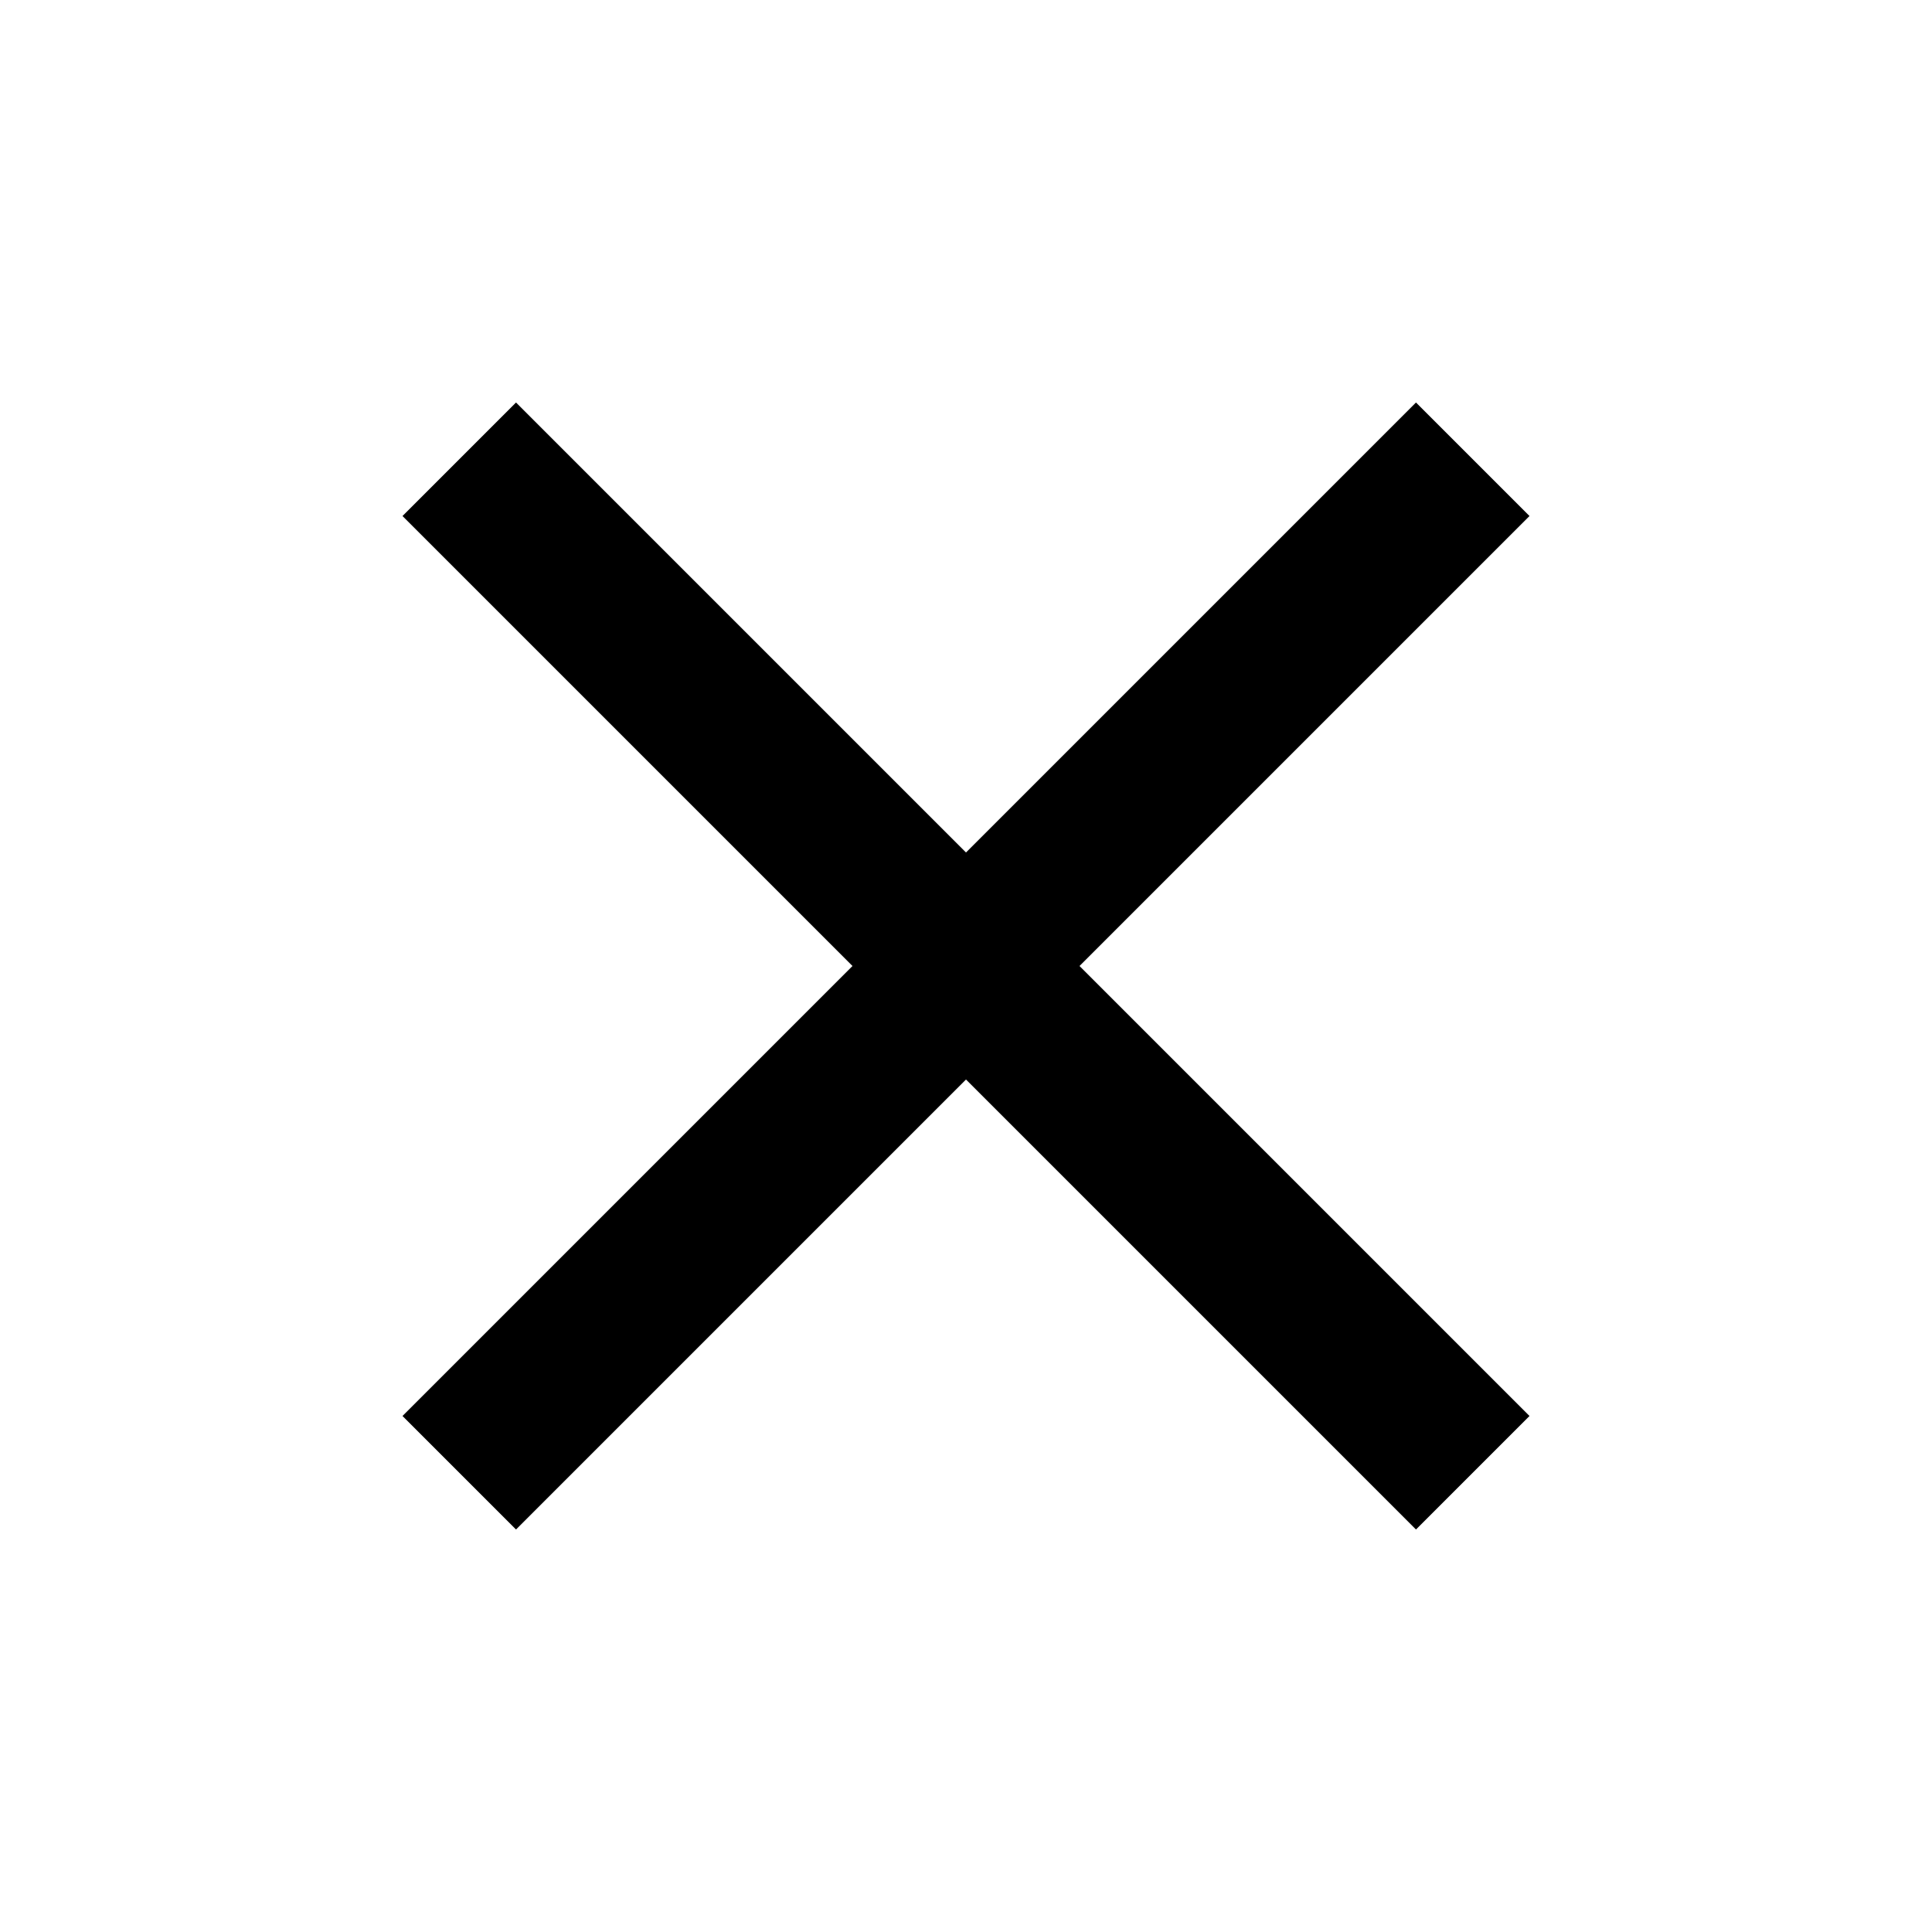
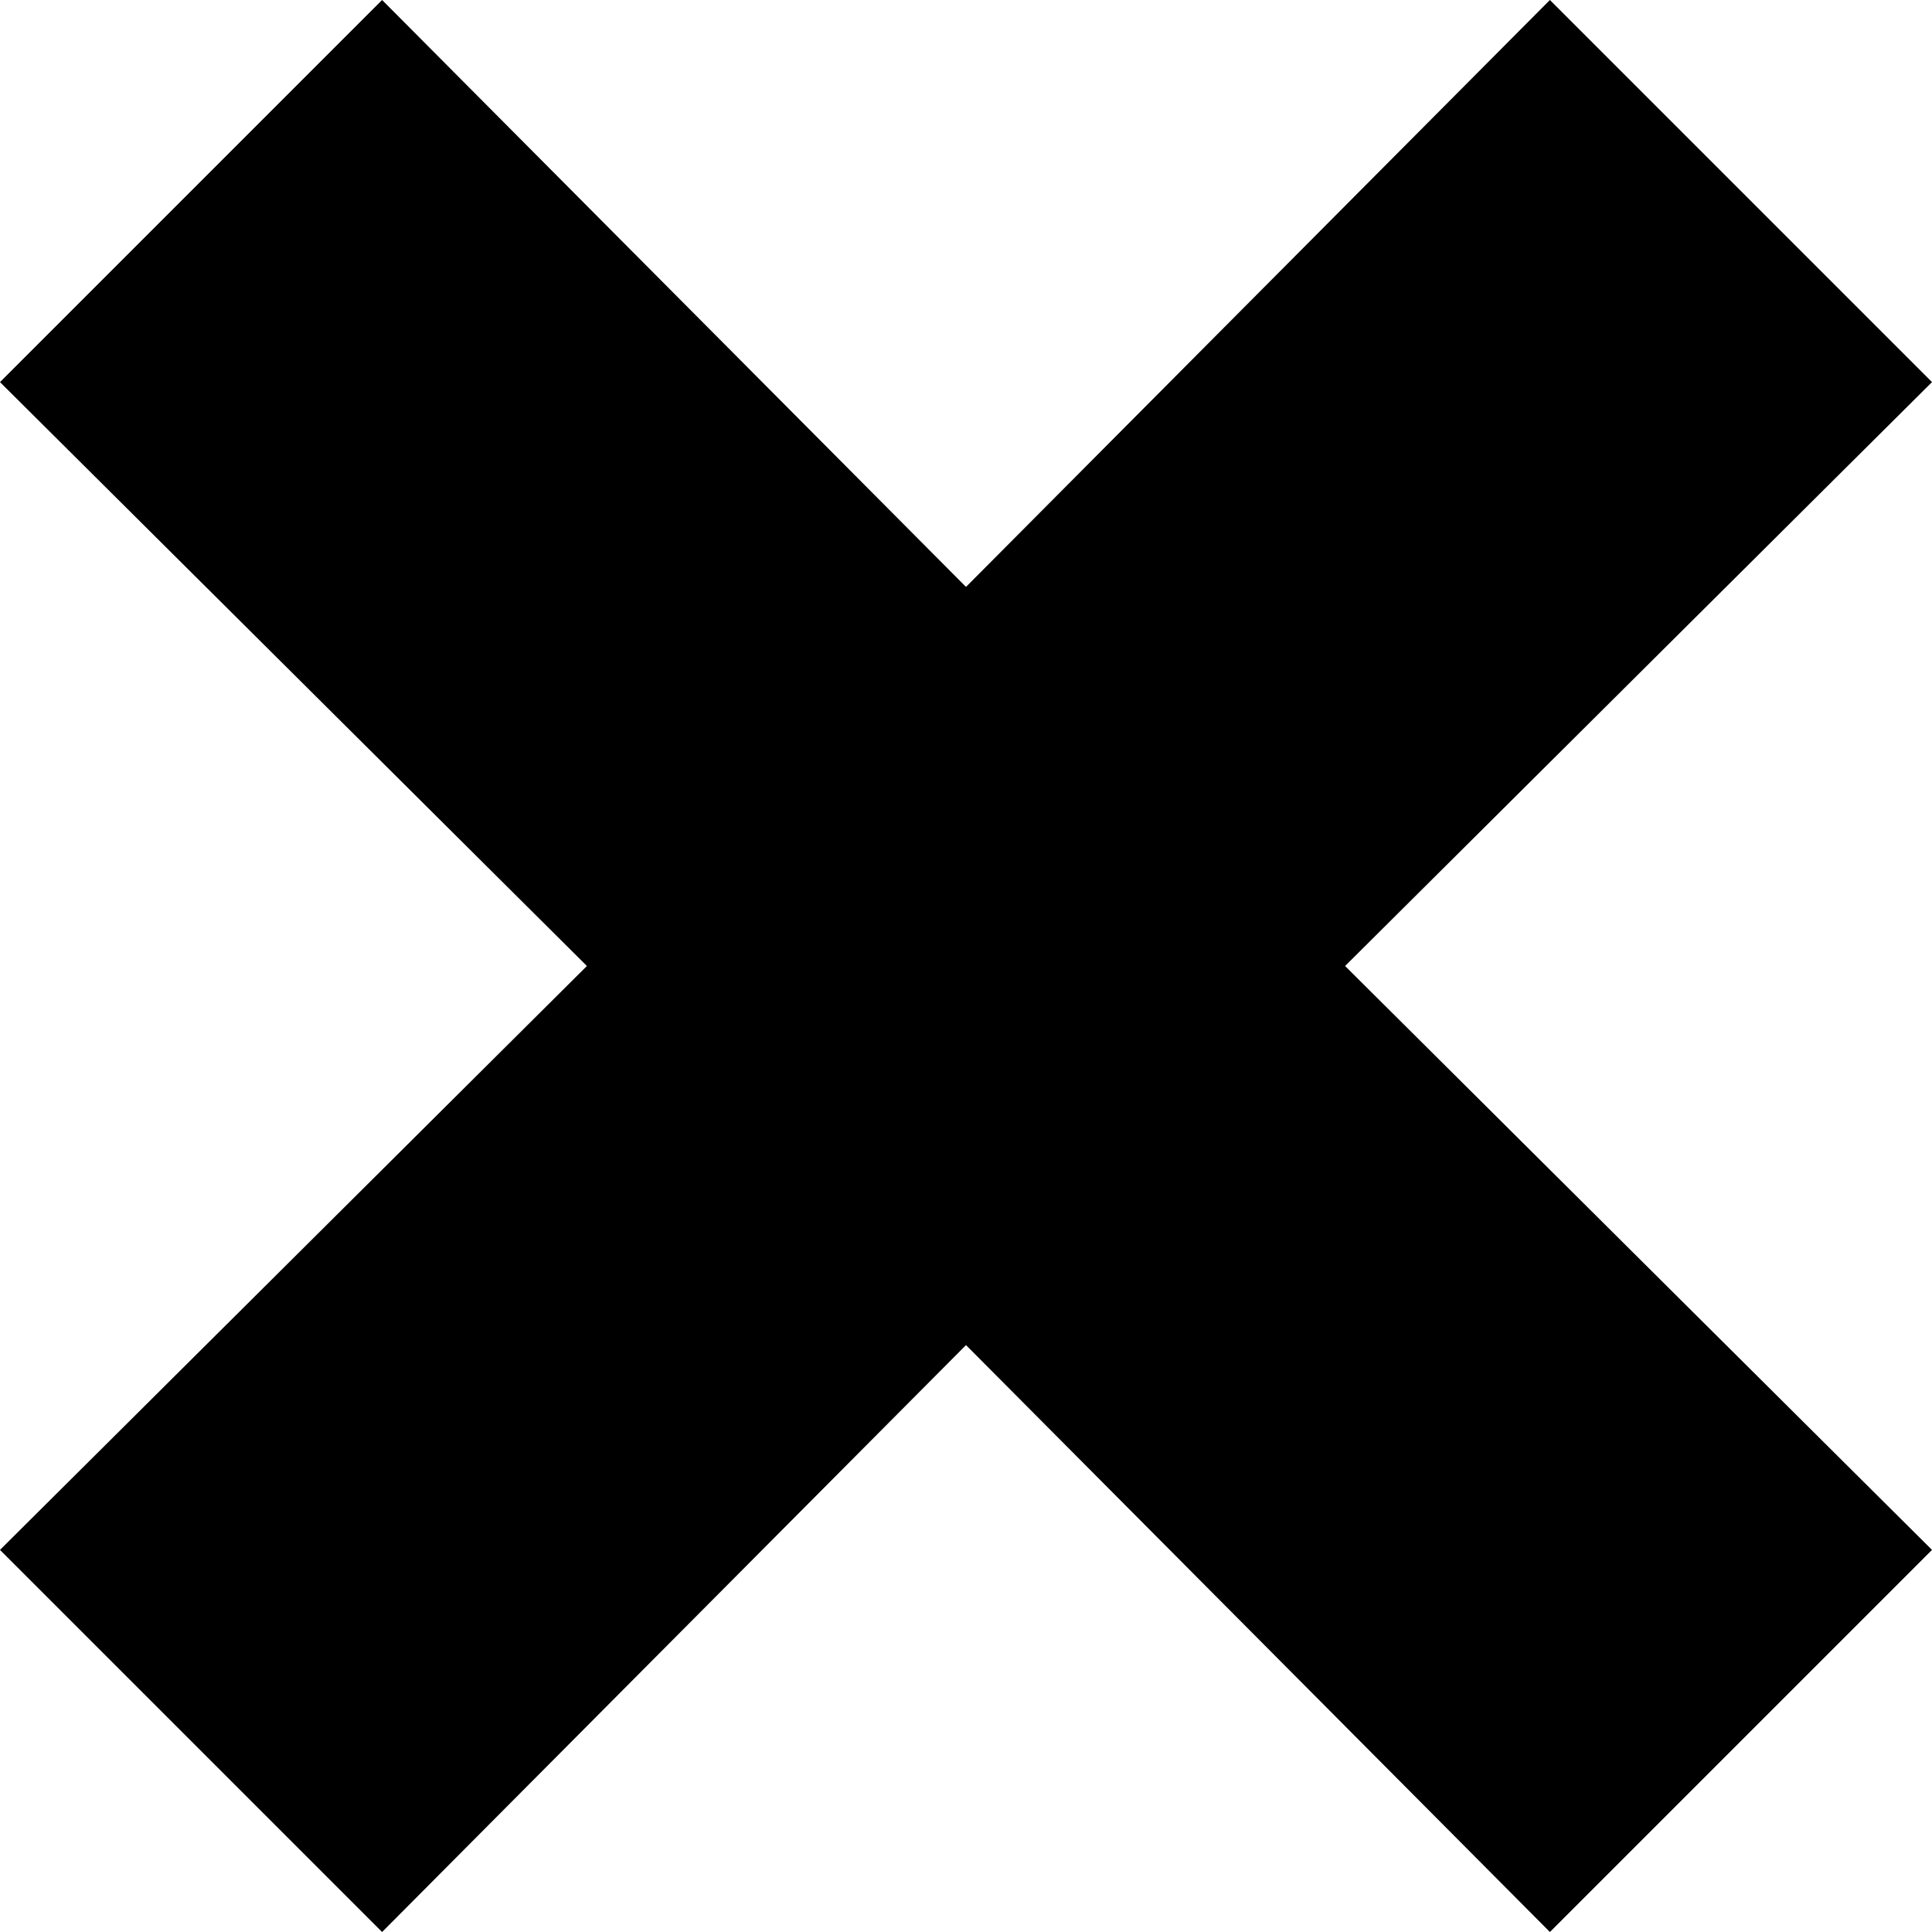
- <svg xmlns="http://www.w3.org/2000/svg" width="24" height="24" viewBox="0 0 24 24">
-   <path d="M19 6.41L17.59 5 12 10.59 6.41 5 5 6.41 10.59 12 5 17.59 6.41 19 12 13.41 17.59 19 19 17.59 13.41 12z" />
+ <svg xmlns="http://www.w3.org/2000/svg" version="1.1" id="层_1" x="0px" y="0px" width="6.416px" height="6.416px" viewBox="0 0 6.416 6.416" enable-background="new 0 0 6.416 6.416" xml:space="preserve">
+   <polygon fill-rule="evenodd" clip-rule="evenodd" fill="none" stroke="#000000" stroke-linecap="square" stroke-miterlimit="10" points="  1.268,0.708 0.708,1.268 2.658,3.208 0.708,5.148 1.268,5.708 3.208,3.758 5.148,5.708 5.708,5.148 3.758,3.208 5.708,1.268   5.148,0.708 3.208,2.658 " />
</svg>
